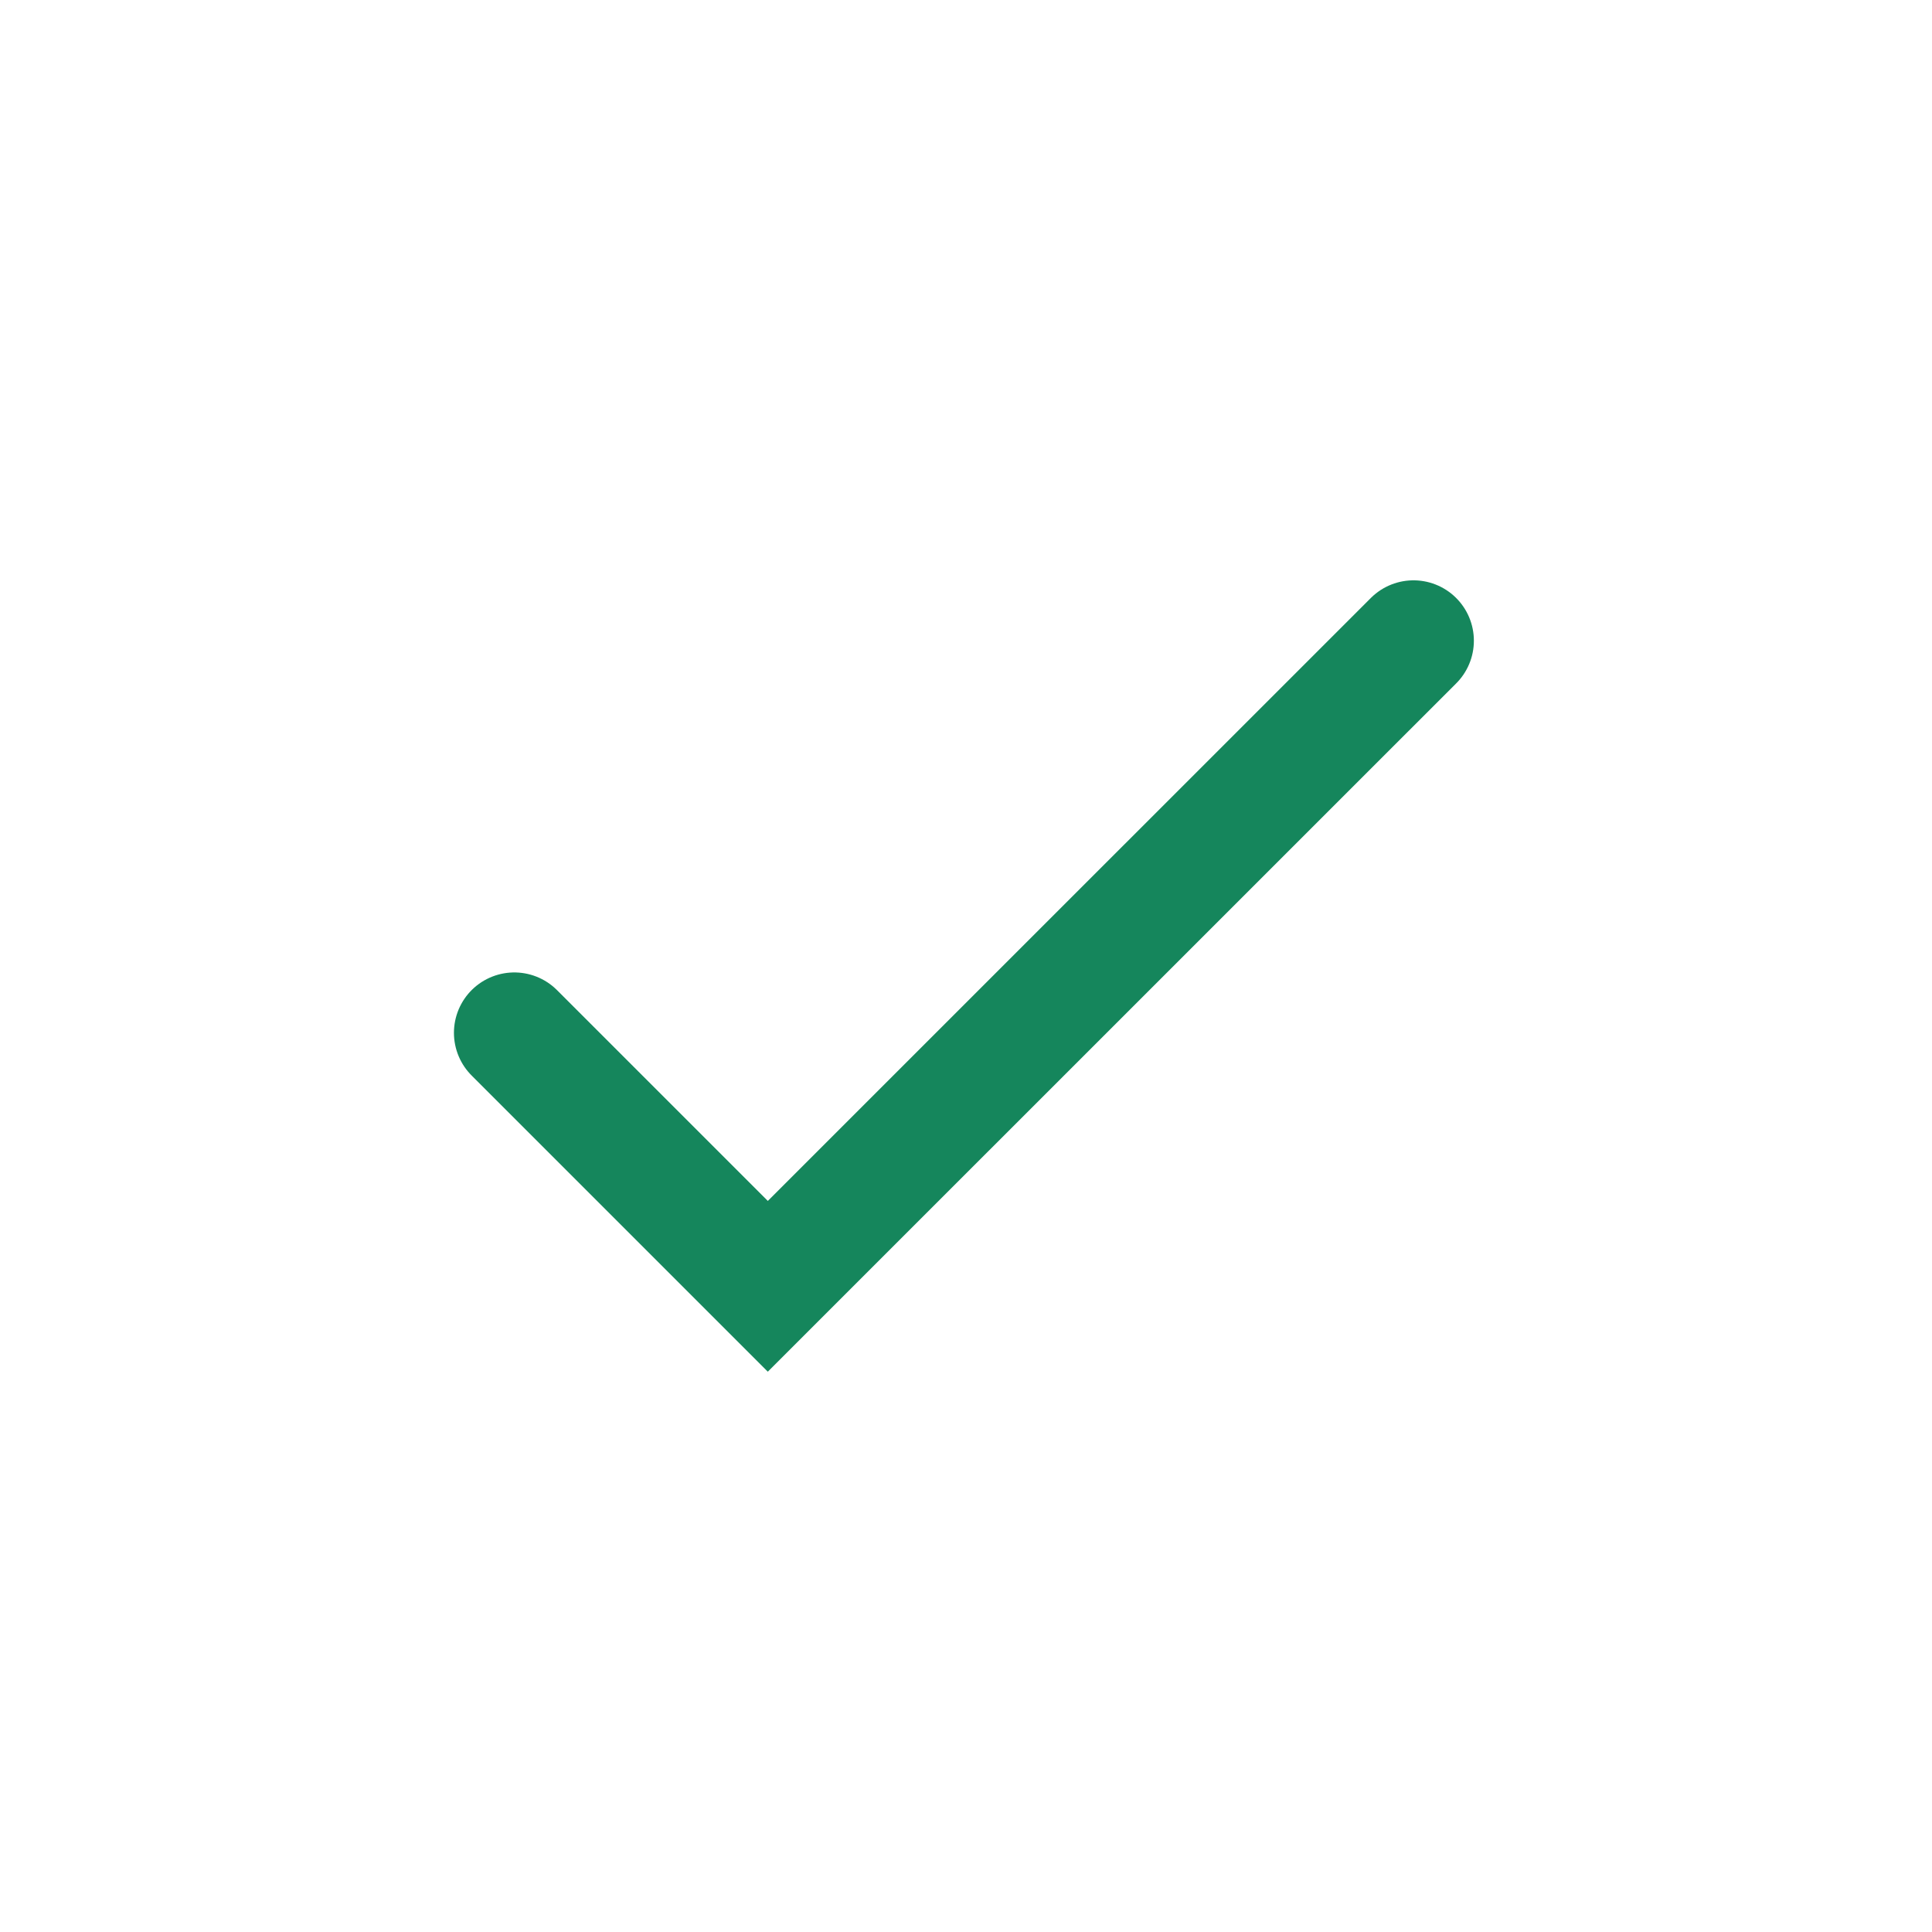
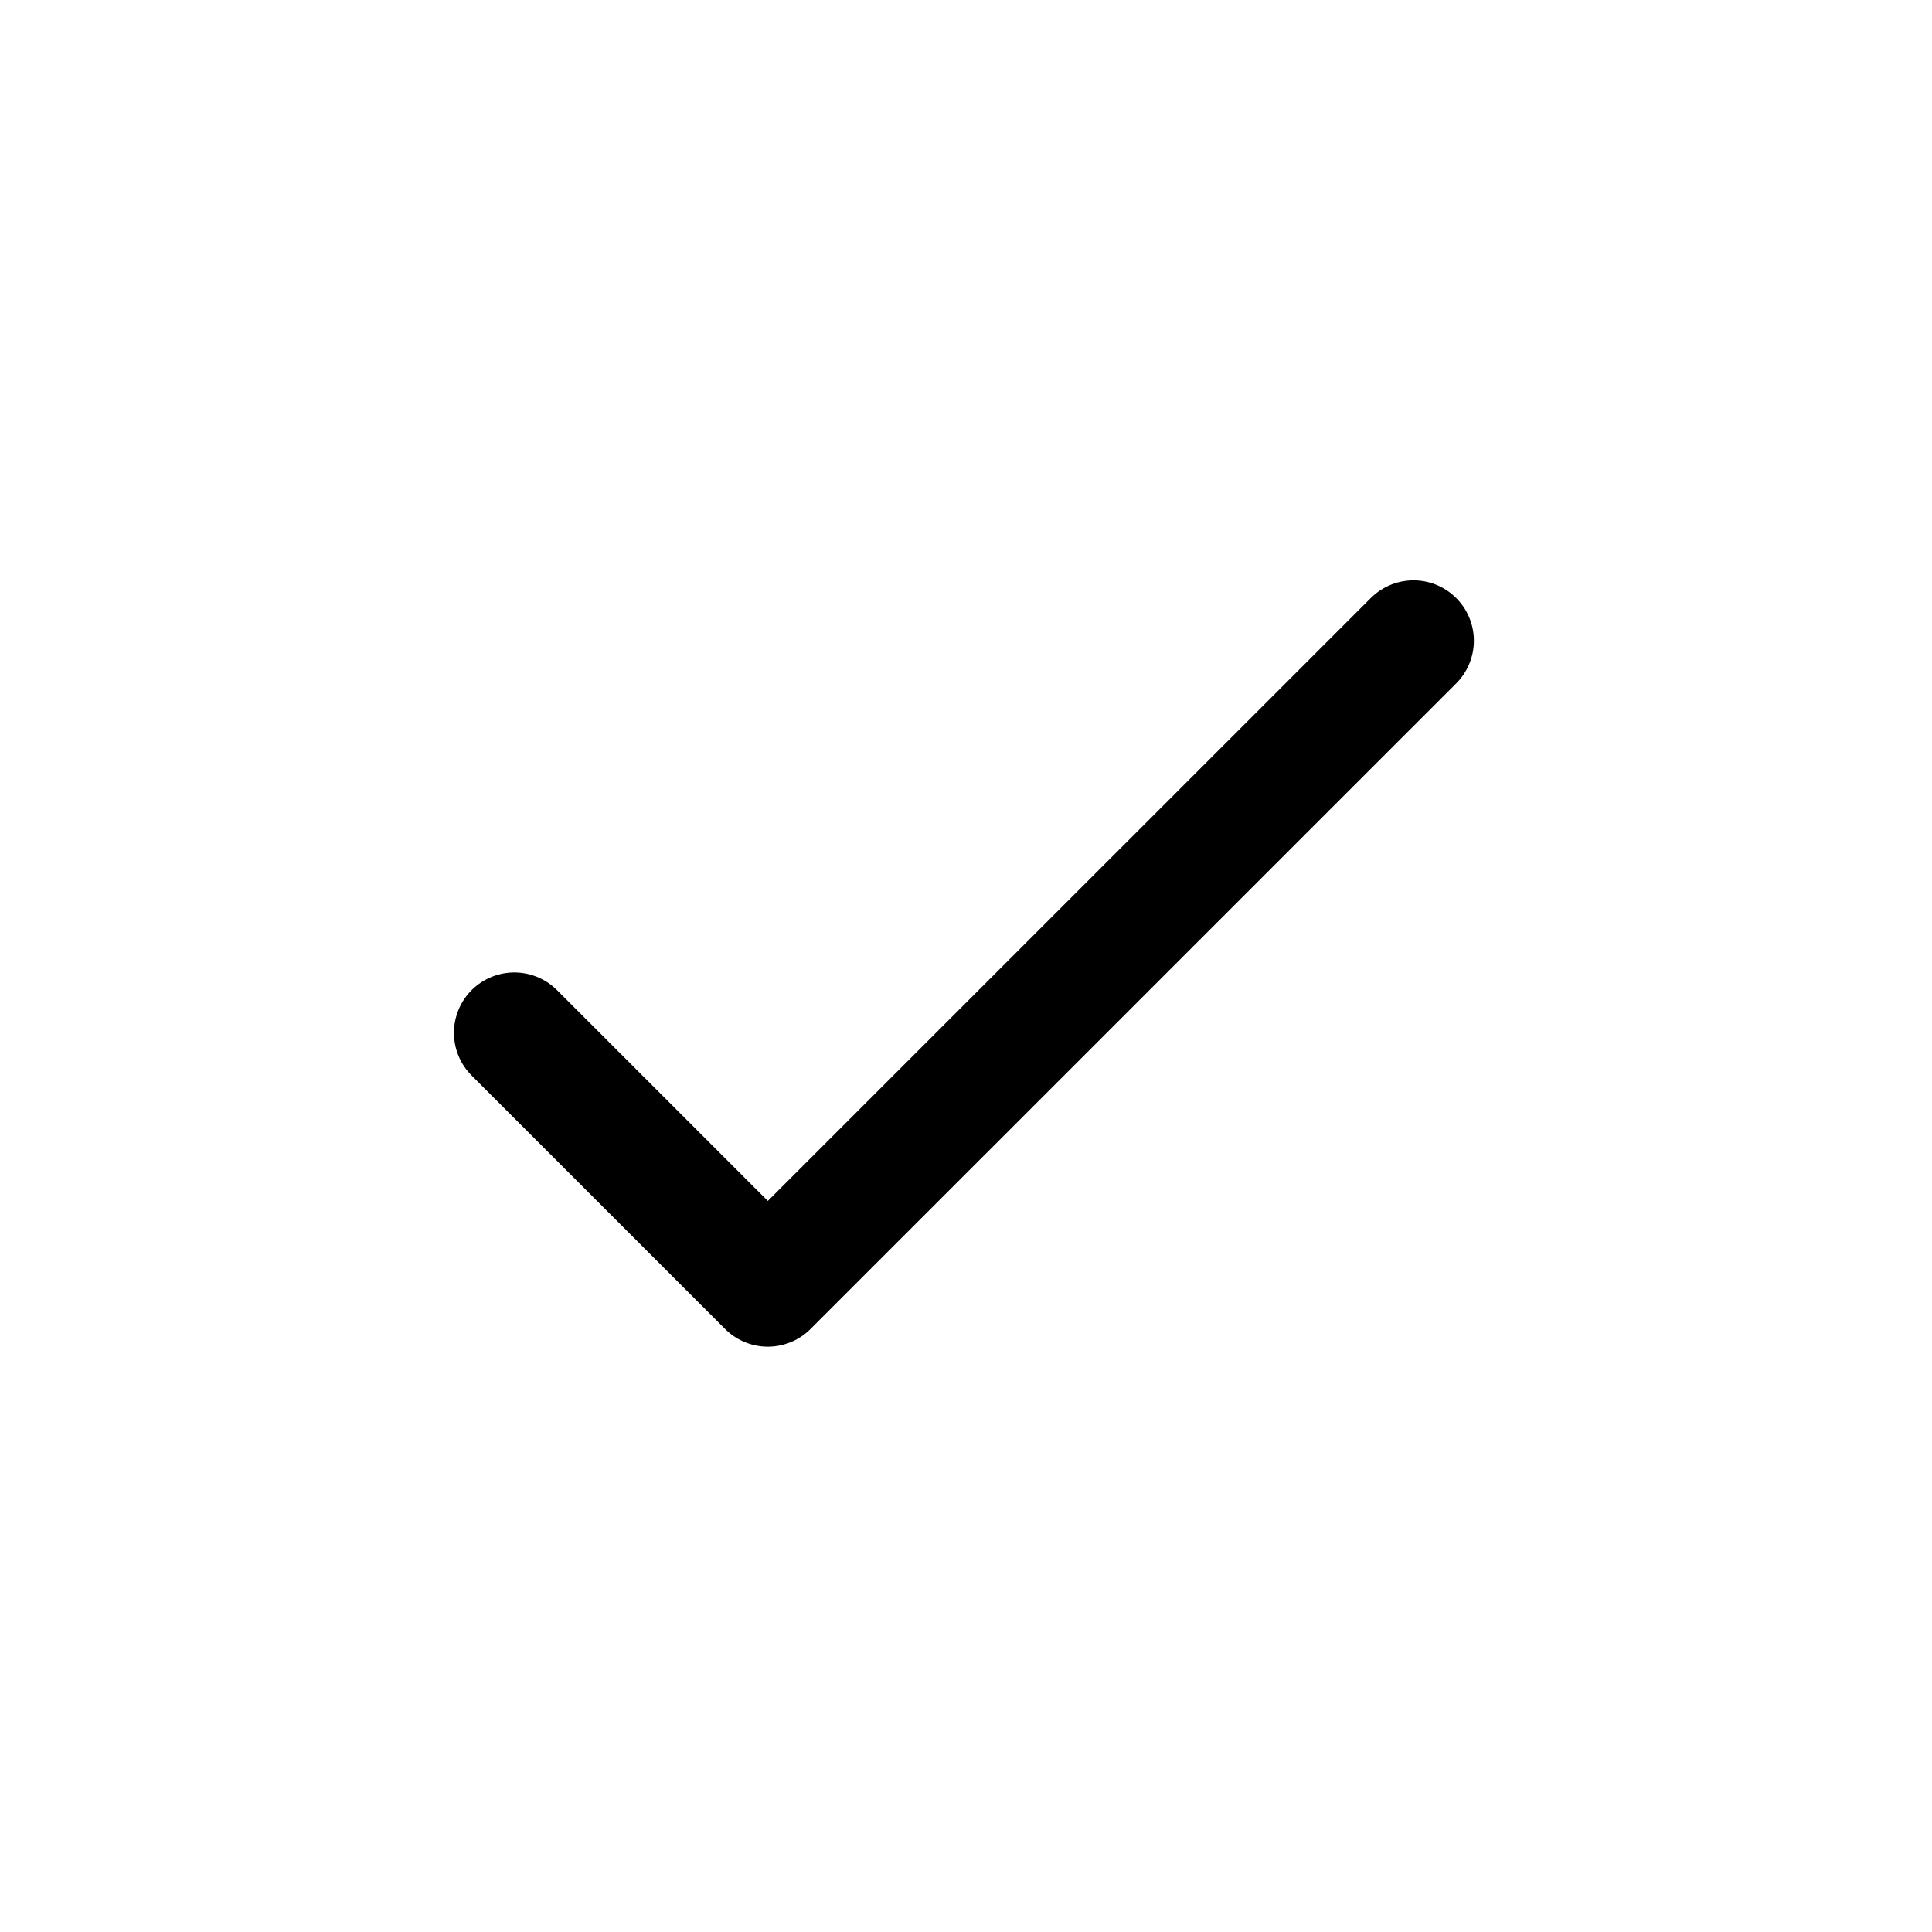
- <svg xmlns="http://www.w3.org/2000/svg" width="100%" height="100%" viewBox="0 0 24 24" version="1.1" xml:space="preserve">
-   <path d="M6.389,12.83L9.538,15.979L17.559,7.959" fill="none" stroke="#15865c" stroke-width="1.5" stroke-linecap="round" />
+ <svg xmlns="http://www.w3.org/2000/svg" viewBox="0 0 24 24" fill="none">
+   <path d="M6.389 12.83l3.149 3.149 8.021-8.02" stroke="currentColor" stroke-width="1.5" stroke-linecap="round" stroke-linejoin="round" />
</svg>
